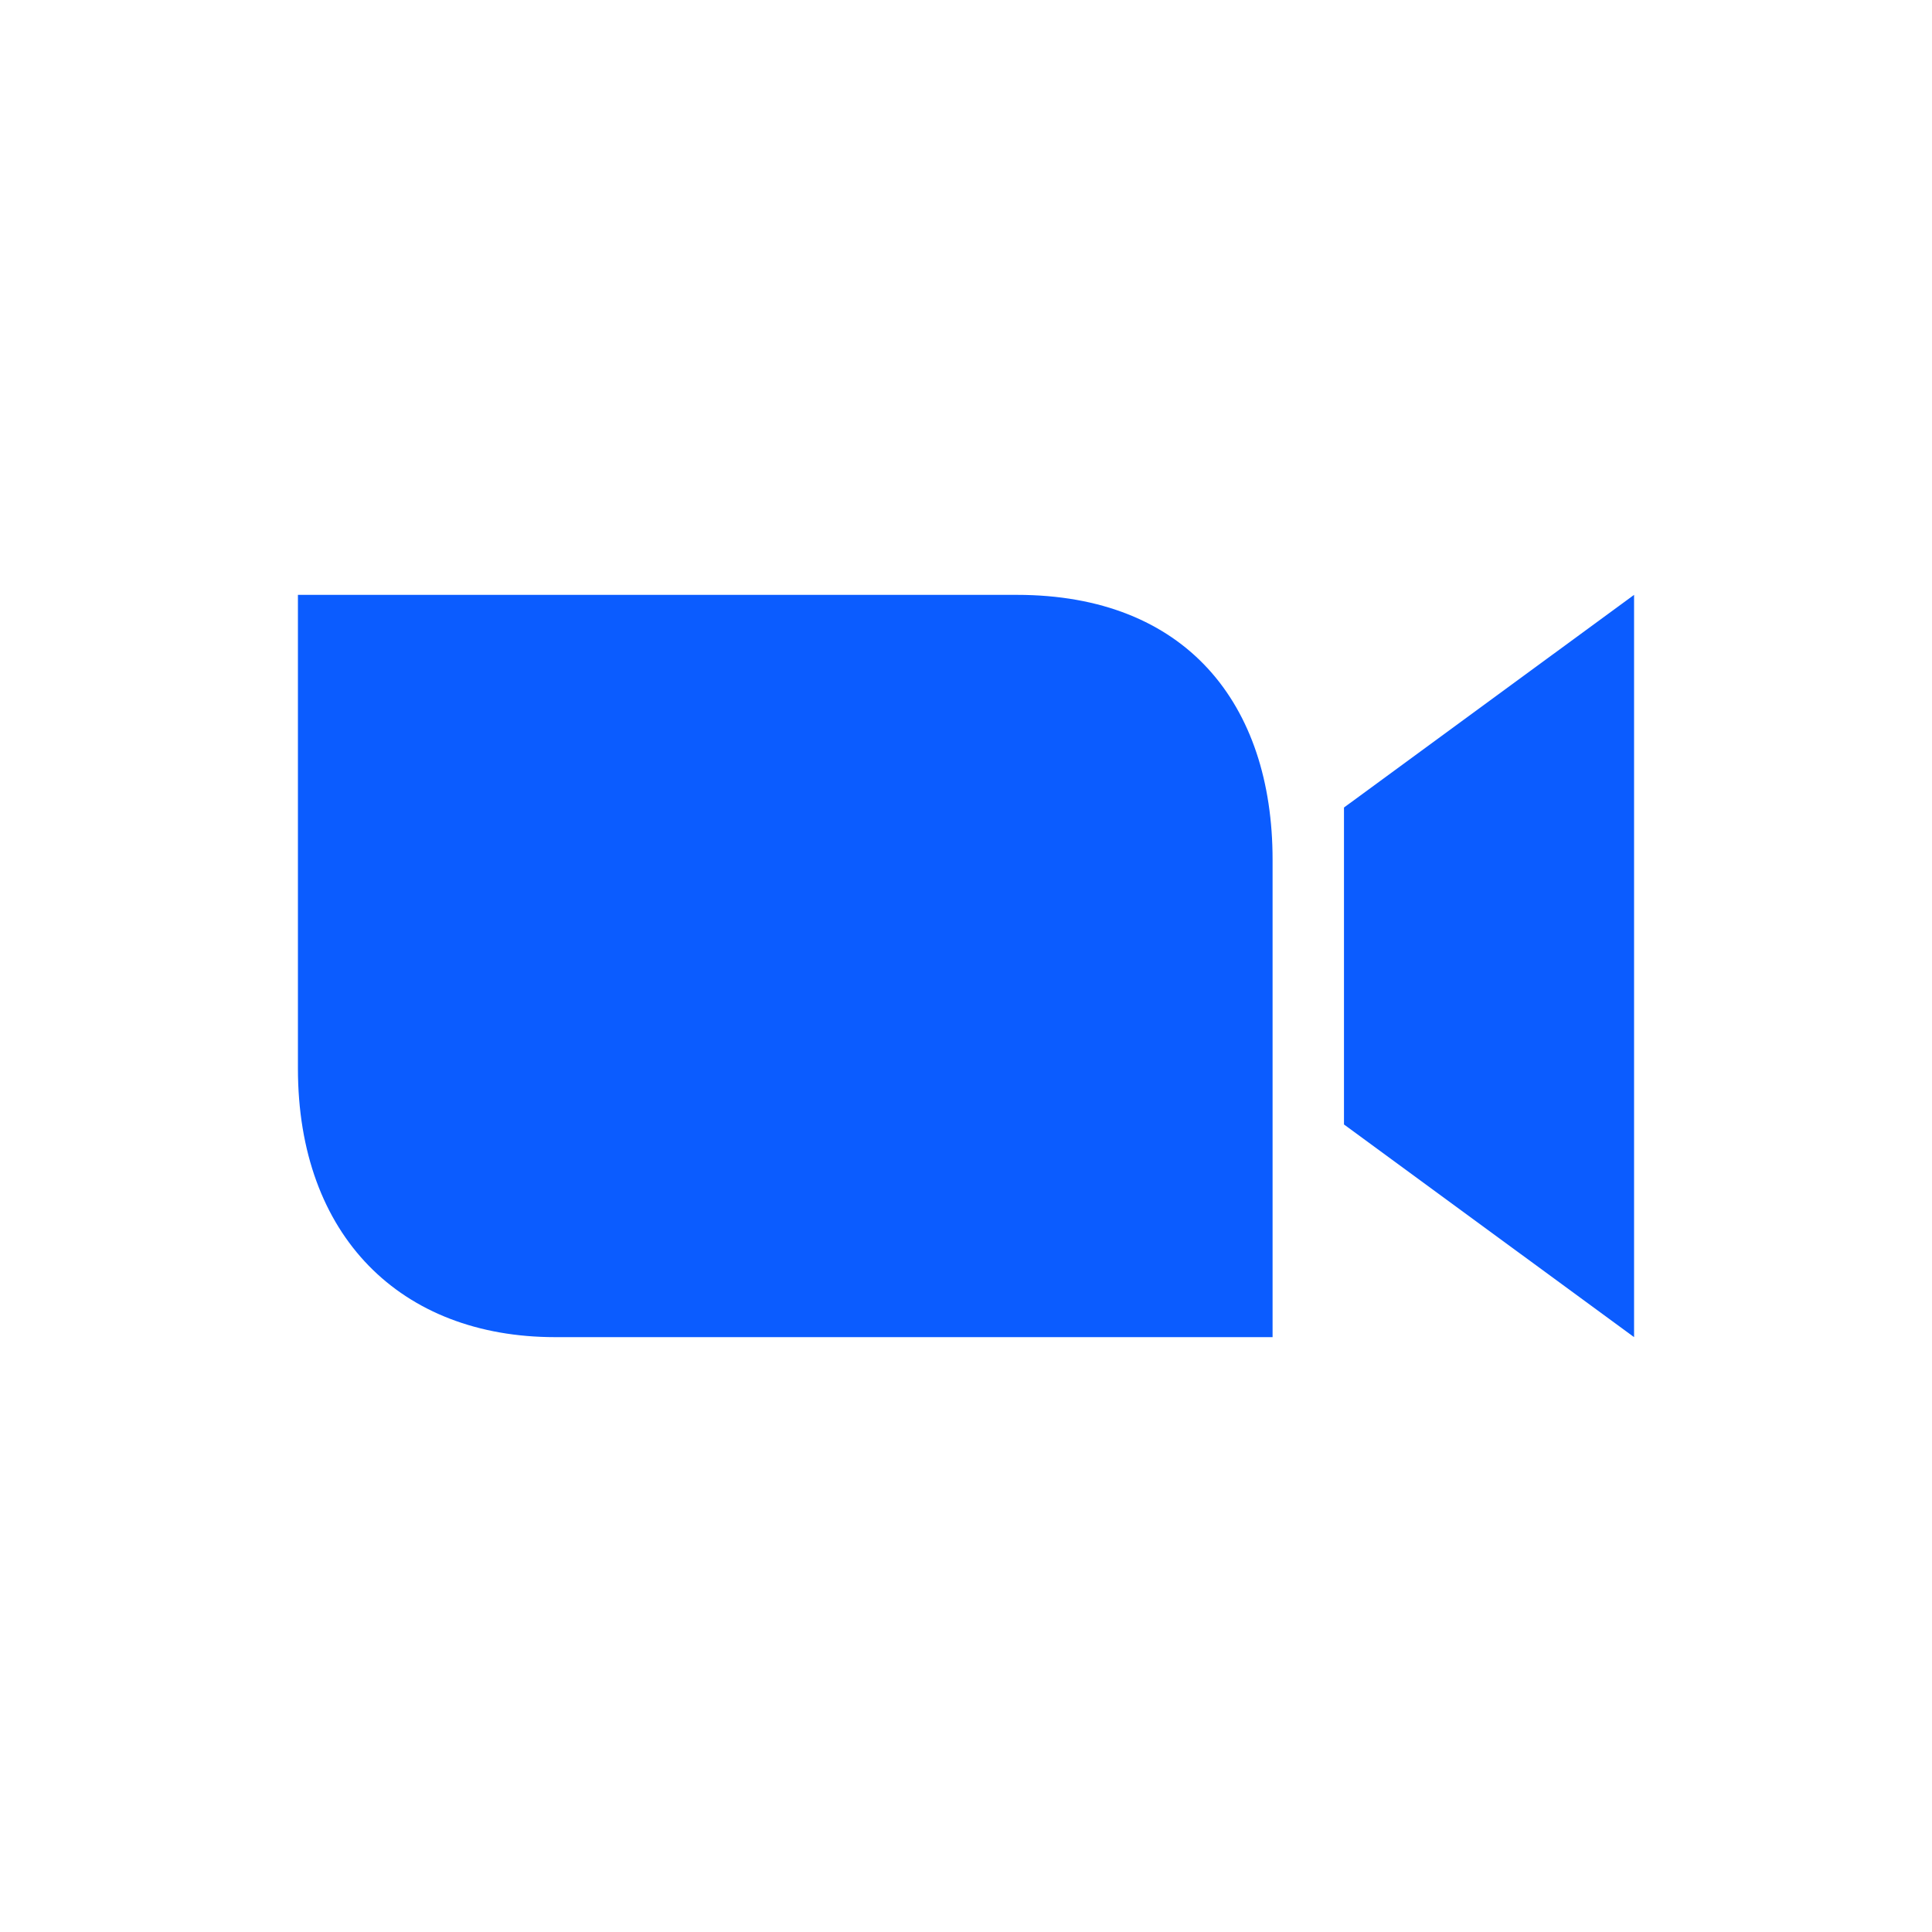
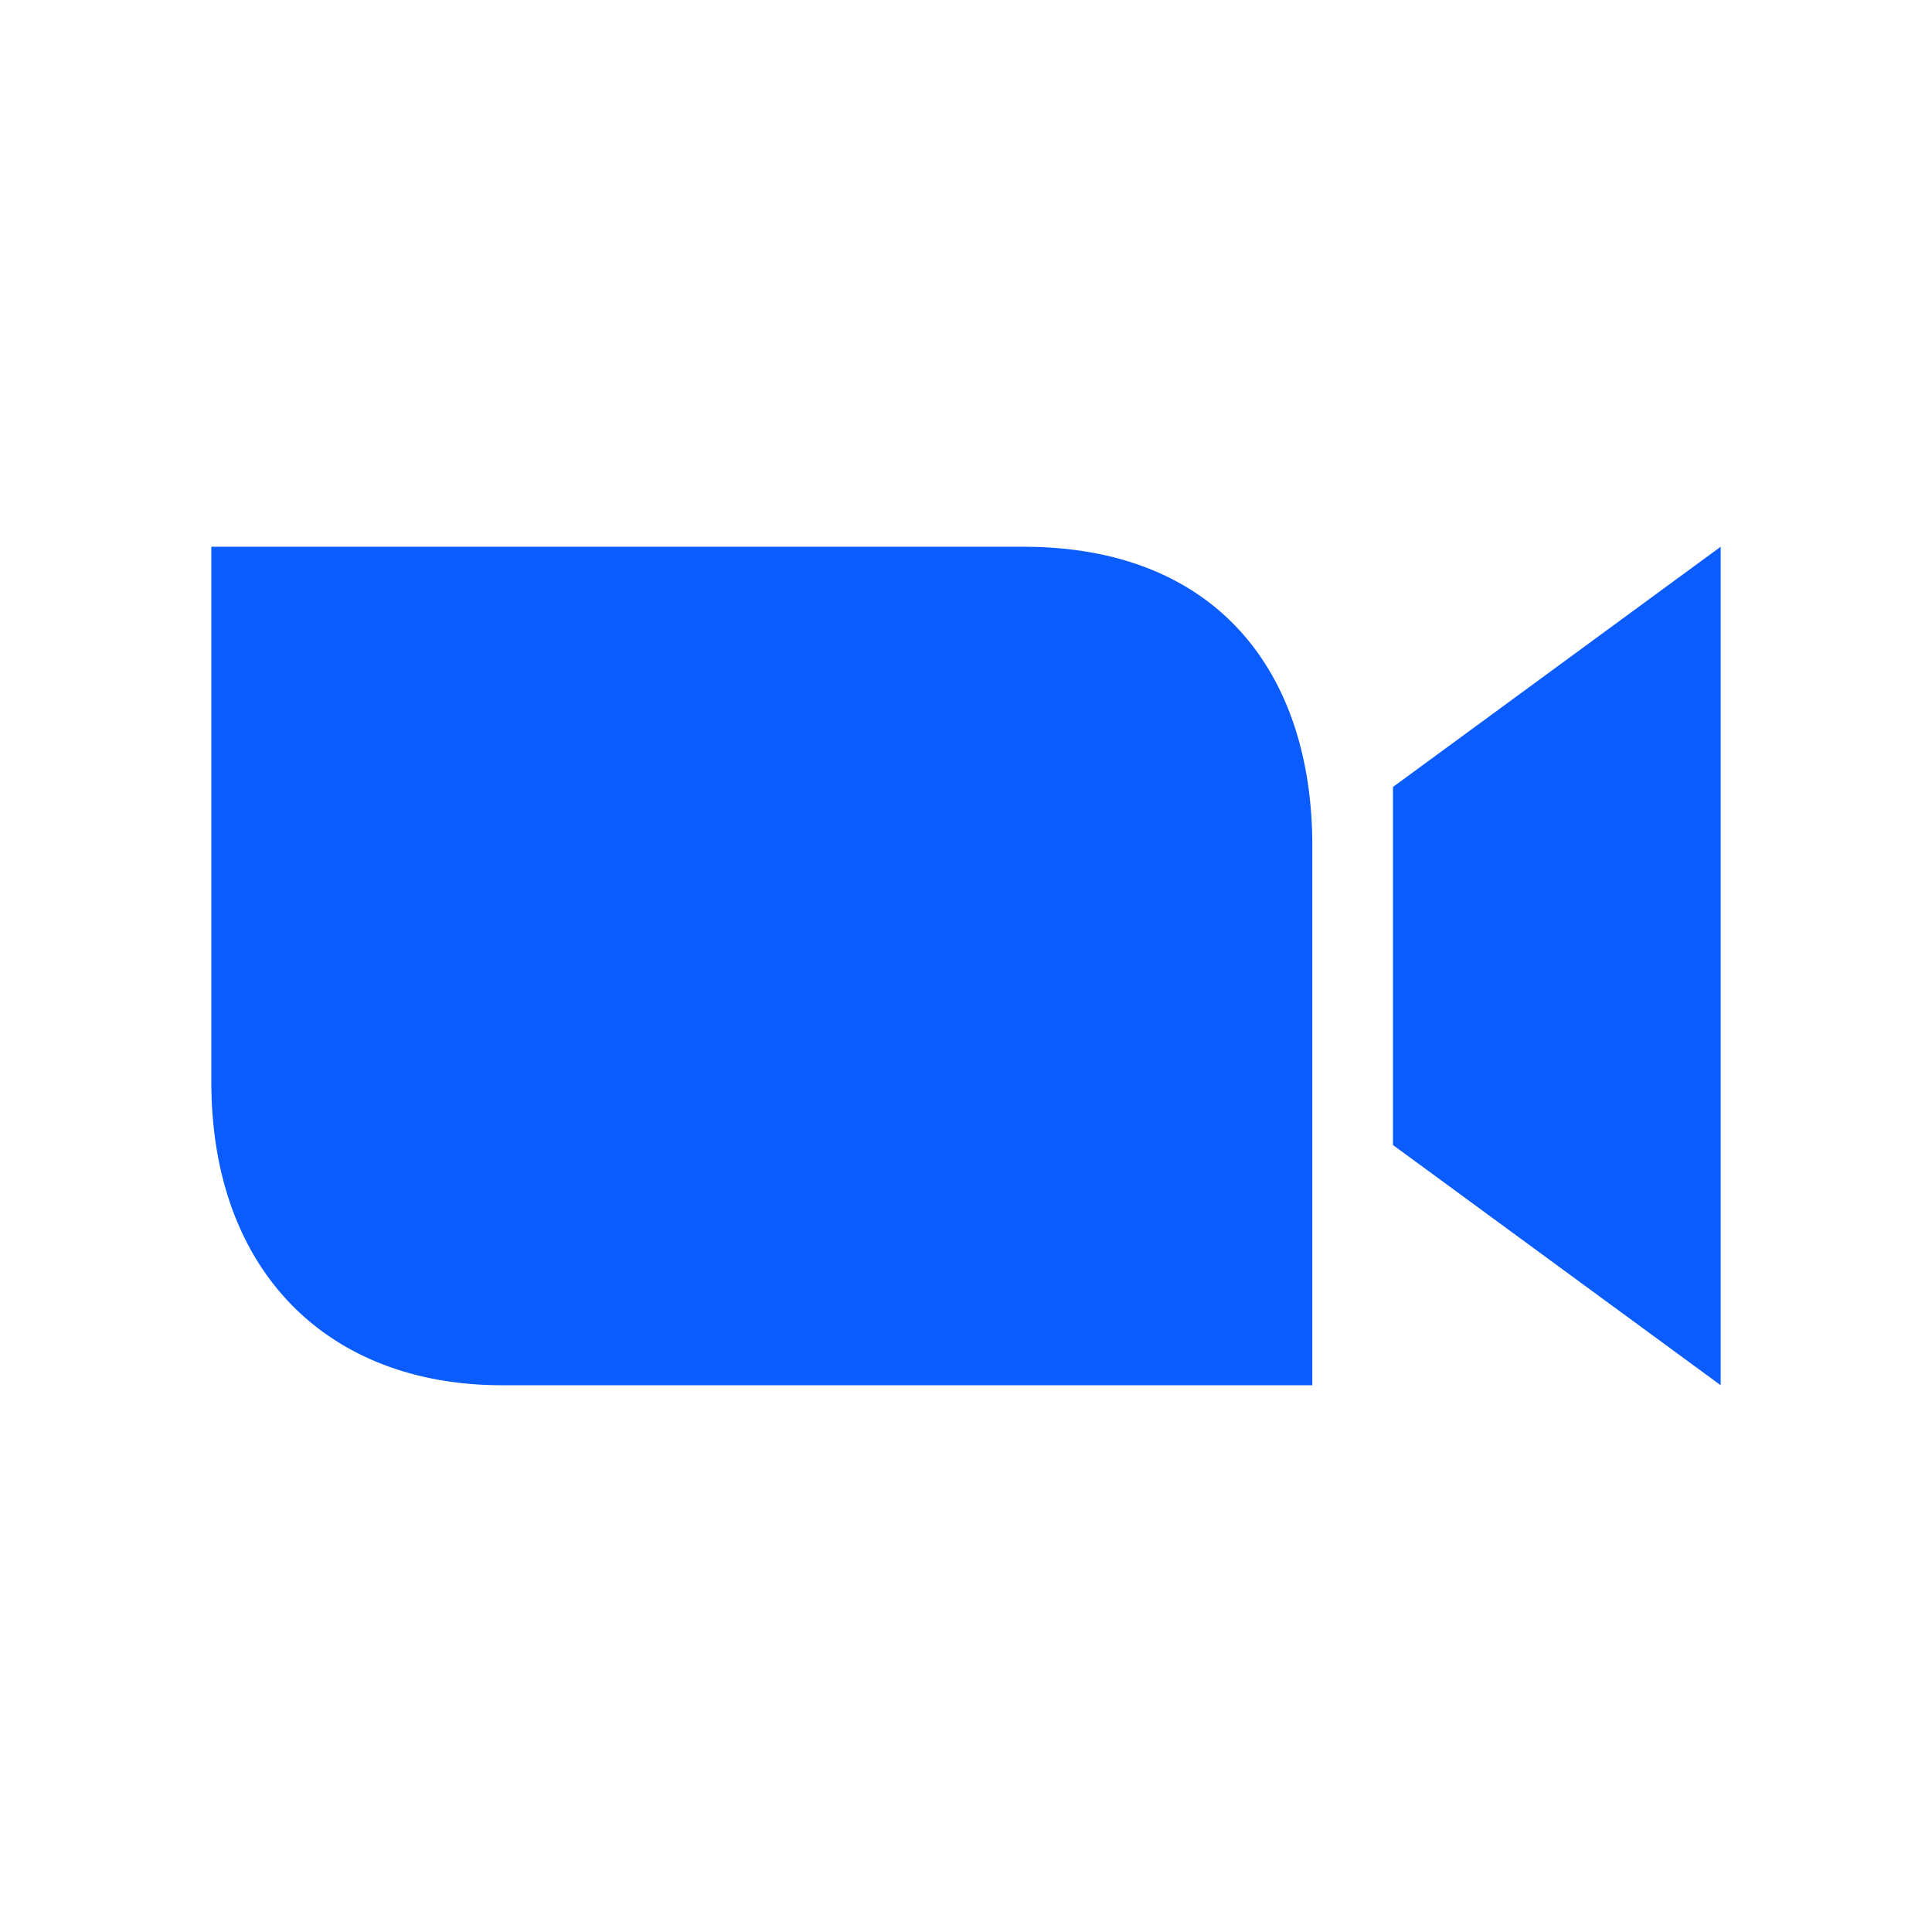
<svg xmlns="http://www.w3.org/2000/svg" width="100%" height="100%" viewBox="0 0 512 512" version="1.1" xml:space="preserve" style="fill-rule:evenodd;clip-rule:evenodd;stroke-linejoin:round;stroke-miterlimit:2;">
-   <g id="Layer1">
+   <g id="Layer1" transform="matrix(1.12964,0,0,1.12964,-33.1884,-33.1886)">
    <g transform="matrix(-8.76195e-16,-4.85708,4.79194,-6.86949e-16,-74.8997,934.776)">
      <path d="M131.103,89.957L148.397,89.957L160,106L119.5,106L131.103,89.957Z" style="fill:rgb(11,92,255);" />
    </g>
    <g transform="matrix(4.87347,0,0,4.57469,-310.924,-199.181)">
      <path d="M133,121L133,93.342C133,84.316 128.293,78 119.094,78L80,78L80,105.437C80,115.149 85.601,121 93.989,121L133,121Z" style="fill:rgb(11,92,255);" />
    </g>
  </g>
</svg>
